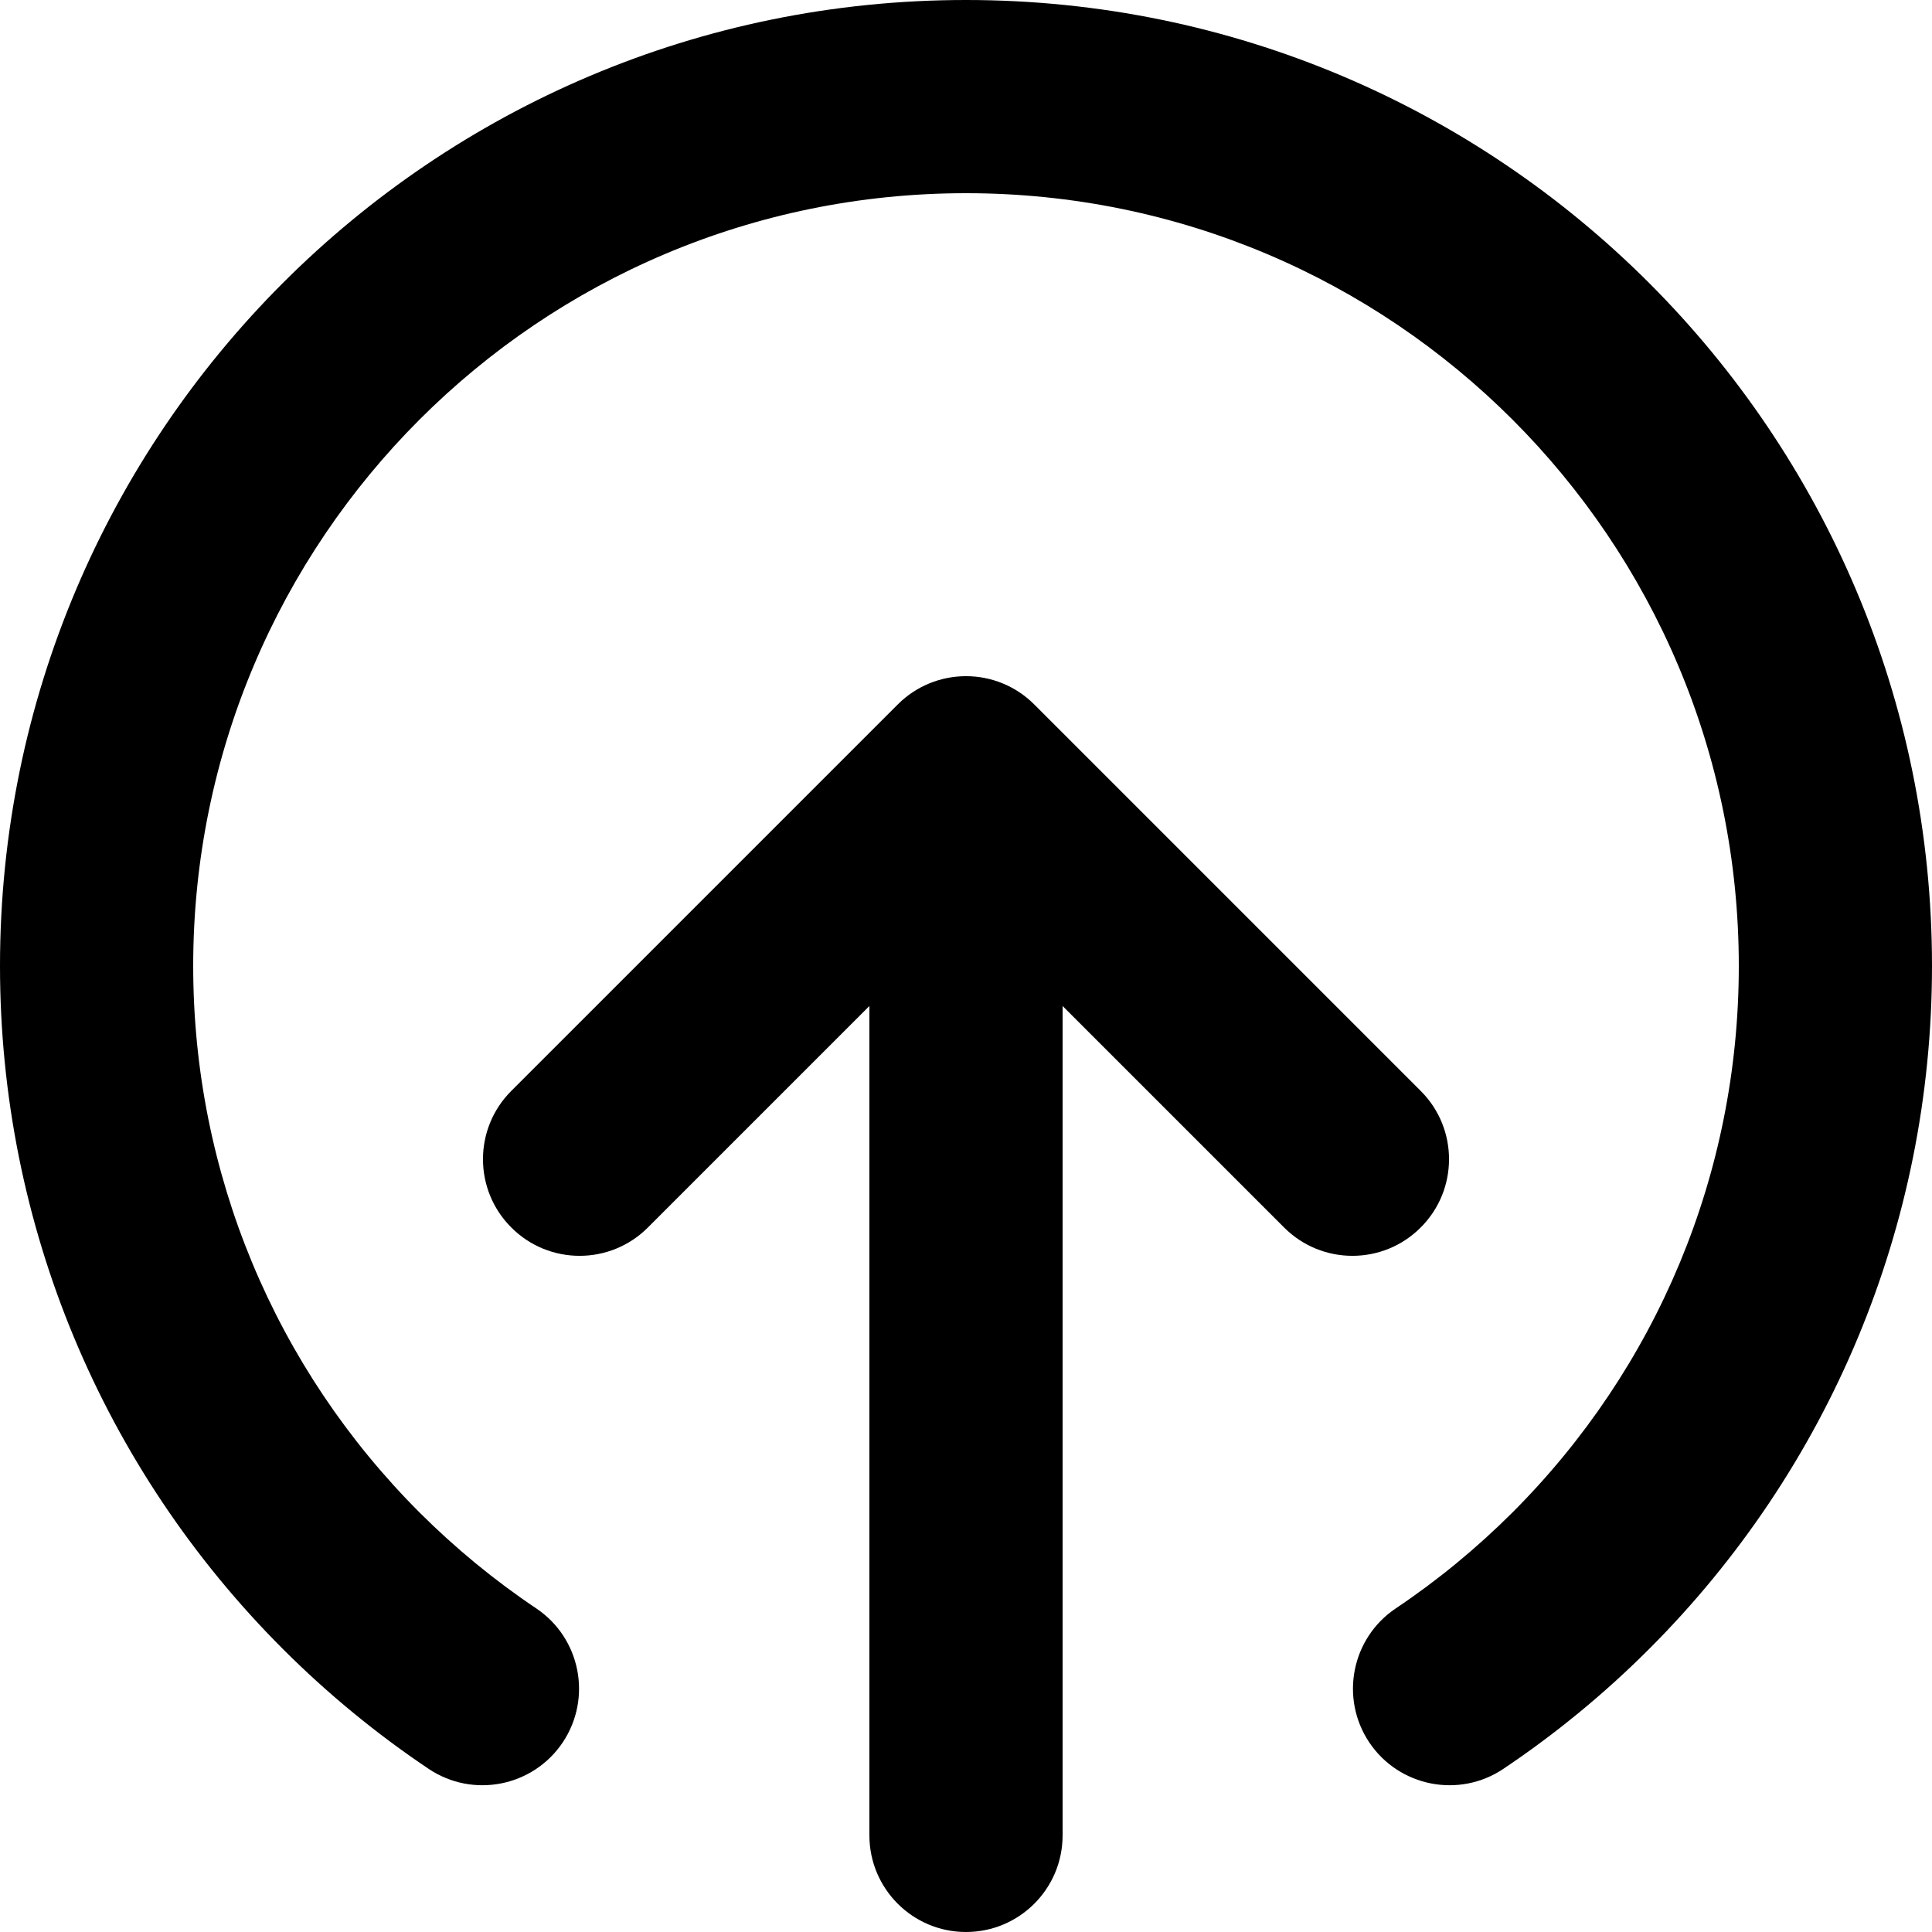
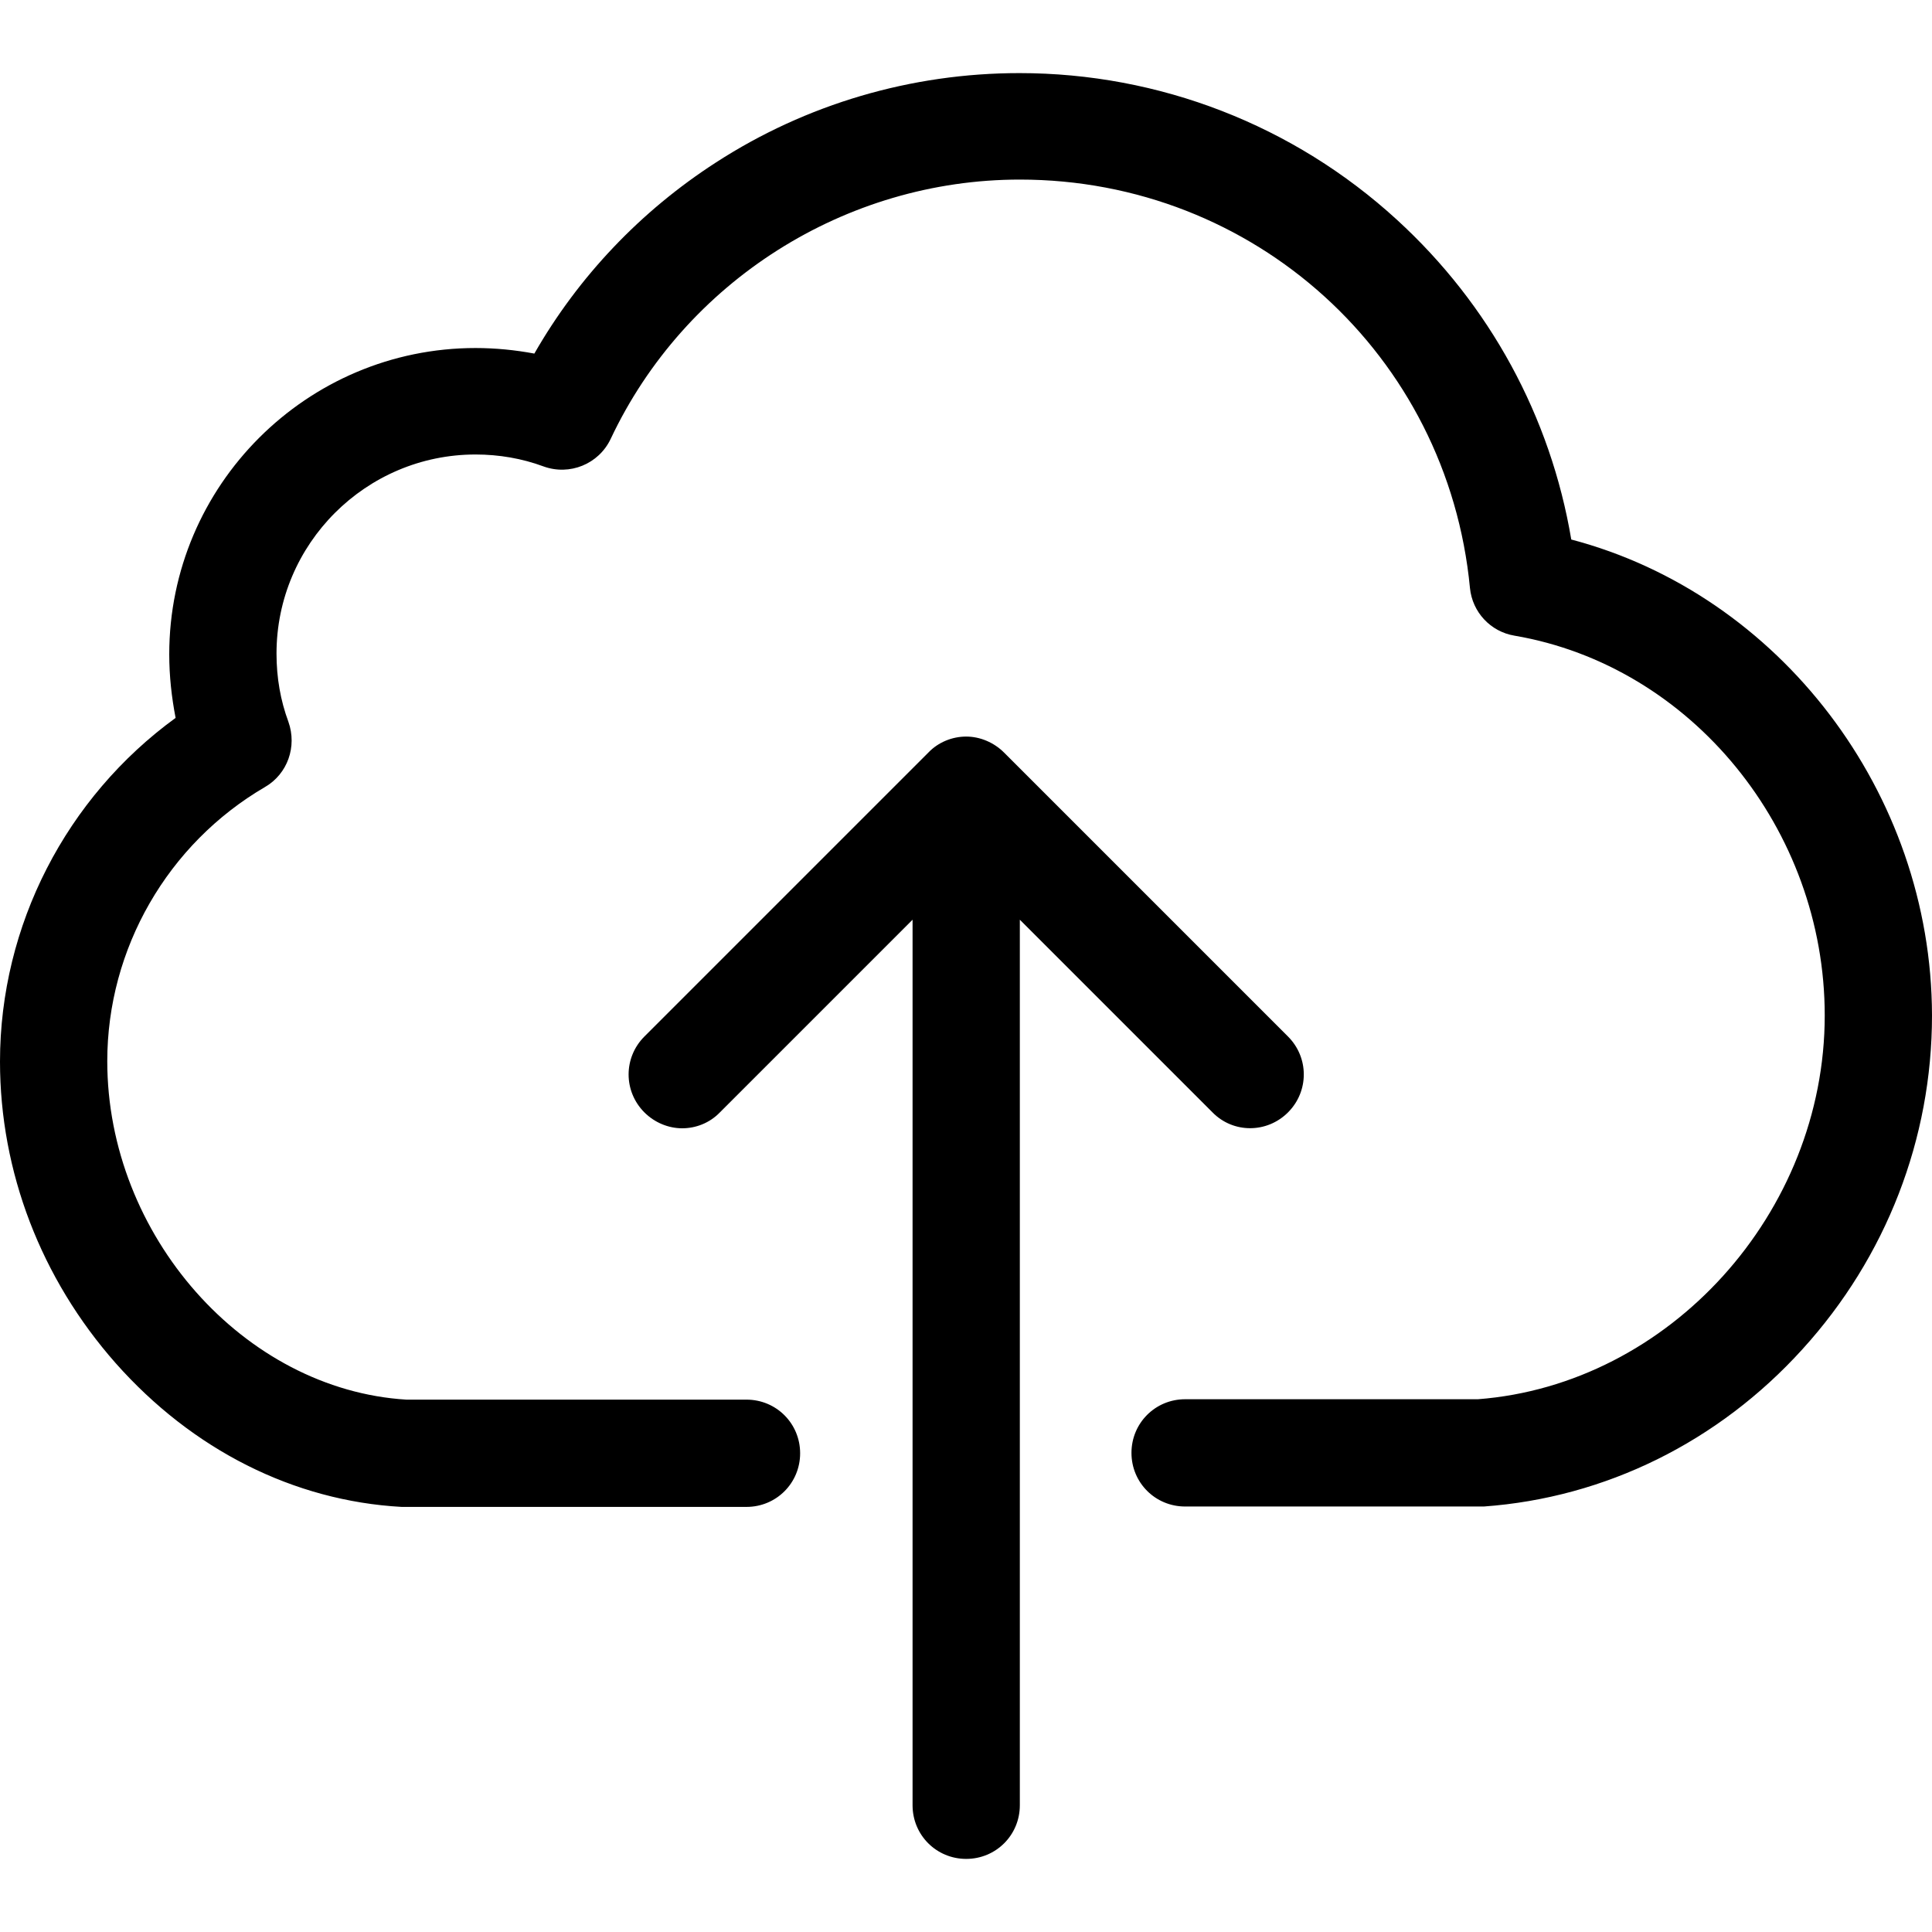
- <svg xmlns="http://www.w3.org/2000/svg" width="20px" height="20px" viewBox="0 0 20 20" version="1.1">
-   <path d="M11,10.414 L11,19 C11,19.552 10.552,20 10,20 C9.448,20 9,19.552 9,19 L9,10.414 L6.707,12.707 C6.317,13.098 5.683,13.098 5.293,12.707 C4.902,12.317 4.902,11.683 5.293,11.293 L9.293,7.293 C9.683,6.902 10.317,6.902 10.707,7.293 L14.707,11.293 C15.098,11.683 15.098,12.317 14.707,12.707 C14.317,13.098 13.683,13.098 13.293,12.707 L11,10.414 Z M4.437,18.311 C3.896,17.948 3.39,17.532 2.929,17.071 C1.066,15.208 0,12.687 0,10 C0,4.477 4.477,0 10,0 C15.523,0 20,4.477 20,10 C20,12.687 18.934,15.208 17.071,17.071 C16.61,17.532 16.104,17.948 15.563,18.311 C15.104,18.619 14.483,18.496 14.175,18.038 C13.868,17.579 13.99,16.958 14.449,16.65 C14.883,16.359 15.287,16.026 15.657,15.657 C17.148,14.166 18,12.152 18,10 C18,5.582 14.418,2 10,2 C5.582,2 2,5.582 2,10 C2,12.152 2.852,14.166 4.343,15.657 C4.713,16.026 5.117,16.359 5.551,16.65 C6.01,16.958 6.132,17.579 5.825,18.038 C5.517,18.496 4.896,18.619 4.437,18.311 Z" id="path-1" />
+ <svg xmlns="http://www.w3.org/2000/svg" version="1.1" id="Capa_1" x="0px" y="0px" viewBox="0 0 486.3 486.3" style="enable-background:new 0 0 486.3 486.3;" xml:space="preserve">
+   <g>
+     <g>
+       <path d="M395.5,135.8c-5.2-30.9-20.5-59.1-43.9-80.5c-26-23.8-59.8-36.9-95-36.9c-27.2,0-53.7,7.8-76.4,22.5    c-18.9,12.2-34.6,28.7-45.7,48.1c-4.8-0.9-9.8-1.4-14.8-1.4c-42.5,0-77.1,34.6-77.1,77.1c0,5.5,0.6,10.8,1.6,16    C16.7,200.7,0,232.9,0,267.2c0,27.7,10.3,54.6,29.1,75.9c19.3,21.8,44.8,34.7,72,36.2c0.3,0,0.5,0,0.8,0h86    c7.5,0,13.5-6,13.5-13.5s-6-13.5-13.5-13.5h-85.6C61.4,349.8,27,310.9,27,267.1c0-28.3,15.2-54.7,39.7-69    c5.7-3.3,8.1-10.2,5.9-16.4c-2-5.4-3-11.1-3-17.2c0-27.6,22.5-50.1,50.1-50.1c5.9,0,11.7,1,17.1,3c6.6,2.4,13.9-0.6,16.9-6.9    c18.7-39.7,59.1-65.3,103-65.3c59,0,107.7,44.2,113.3,102.8c0.6,6.1,5.2,11,11.2,12c44.5,7.6,78.1,48.7,78.1,95.6    c0,49.7-39.1,92.9-87.3,96.6h-73.7c-7.5,0-13.5,6-13.5,13.5s6,13.5,13.5,13.5h74.2c0.3,0,0.6,0,1,0c30.5-2.2,59-16.2,80.2-39.6    c21.1-23.2,32.6-53,32.6-84C486.2,199.5,447.9,149.6,395.5,135.8z" />
+       <path d="M324.2,280c5.3-5.3,5.3-13.8,0-19.1l-71.5-71.5c-2.5-2.5-6-4-9.5-4s-7,1.4-9.5,4l-71.5,71.5c-5.3,5.3-5.3,13.8,0,19.1    c2.6,2.6,6.1,4,9.5,4s6.9-1.3,9.5-4l48.5-48.5v222.9c0,7.5,6,13.5,13.5,13.5s13.5-6,13.5-13.5V231.5l48.5,48.5    C310.4,285.3,318.9,285.3,324.2,280z" />
+     </g>
+   </g>
+   <g>
+ </g>
+   <g>
+ </g>
+   <g>
+ </g>
+   <g>
+ </g>
+   <g>
+ </g>
+   <g>
+ </g>
+   <g>
+ </g>
+   <g>
+ </g>
+   <g>
+ </g>
+   <g>
+ </g>
+   <g>
+ </g>
+   <g>
+ </g>
+   <g>
+ </g>
+   <g>
+ </g>
+   <g>
+ </g>
</svg>
